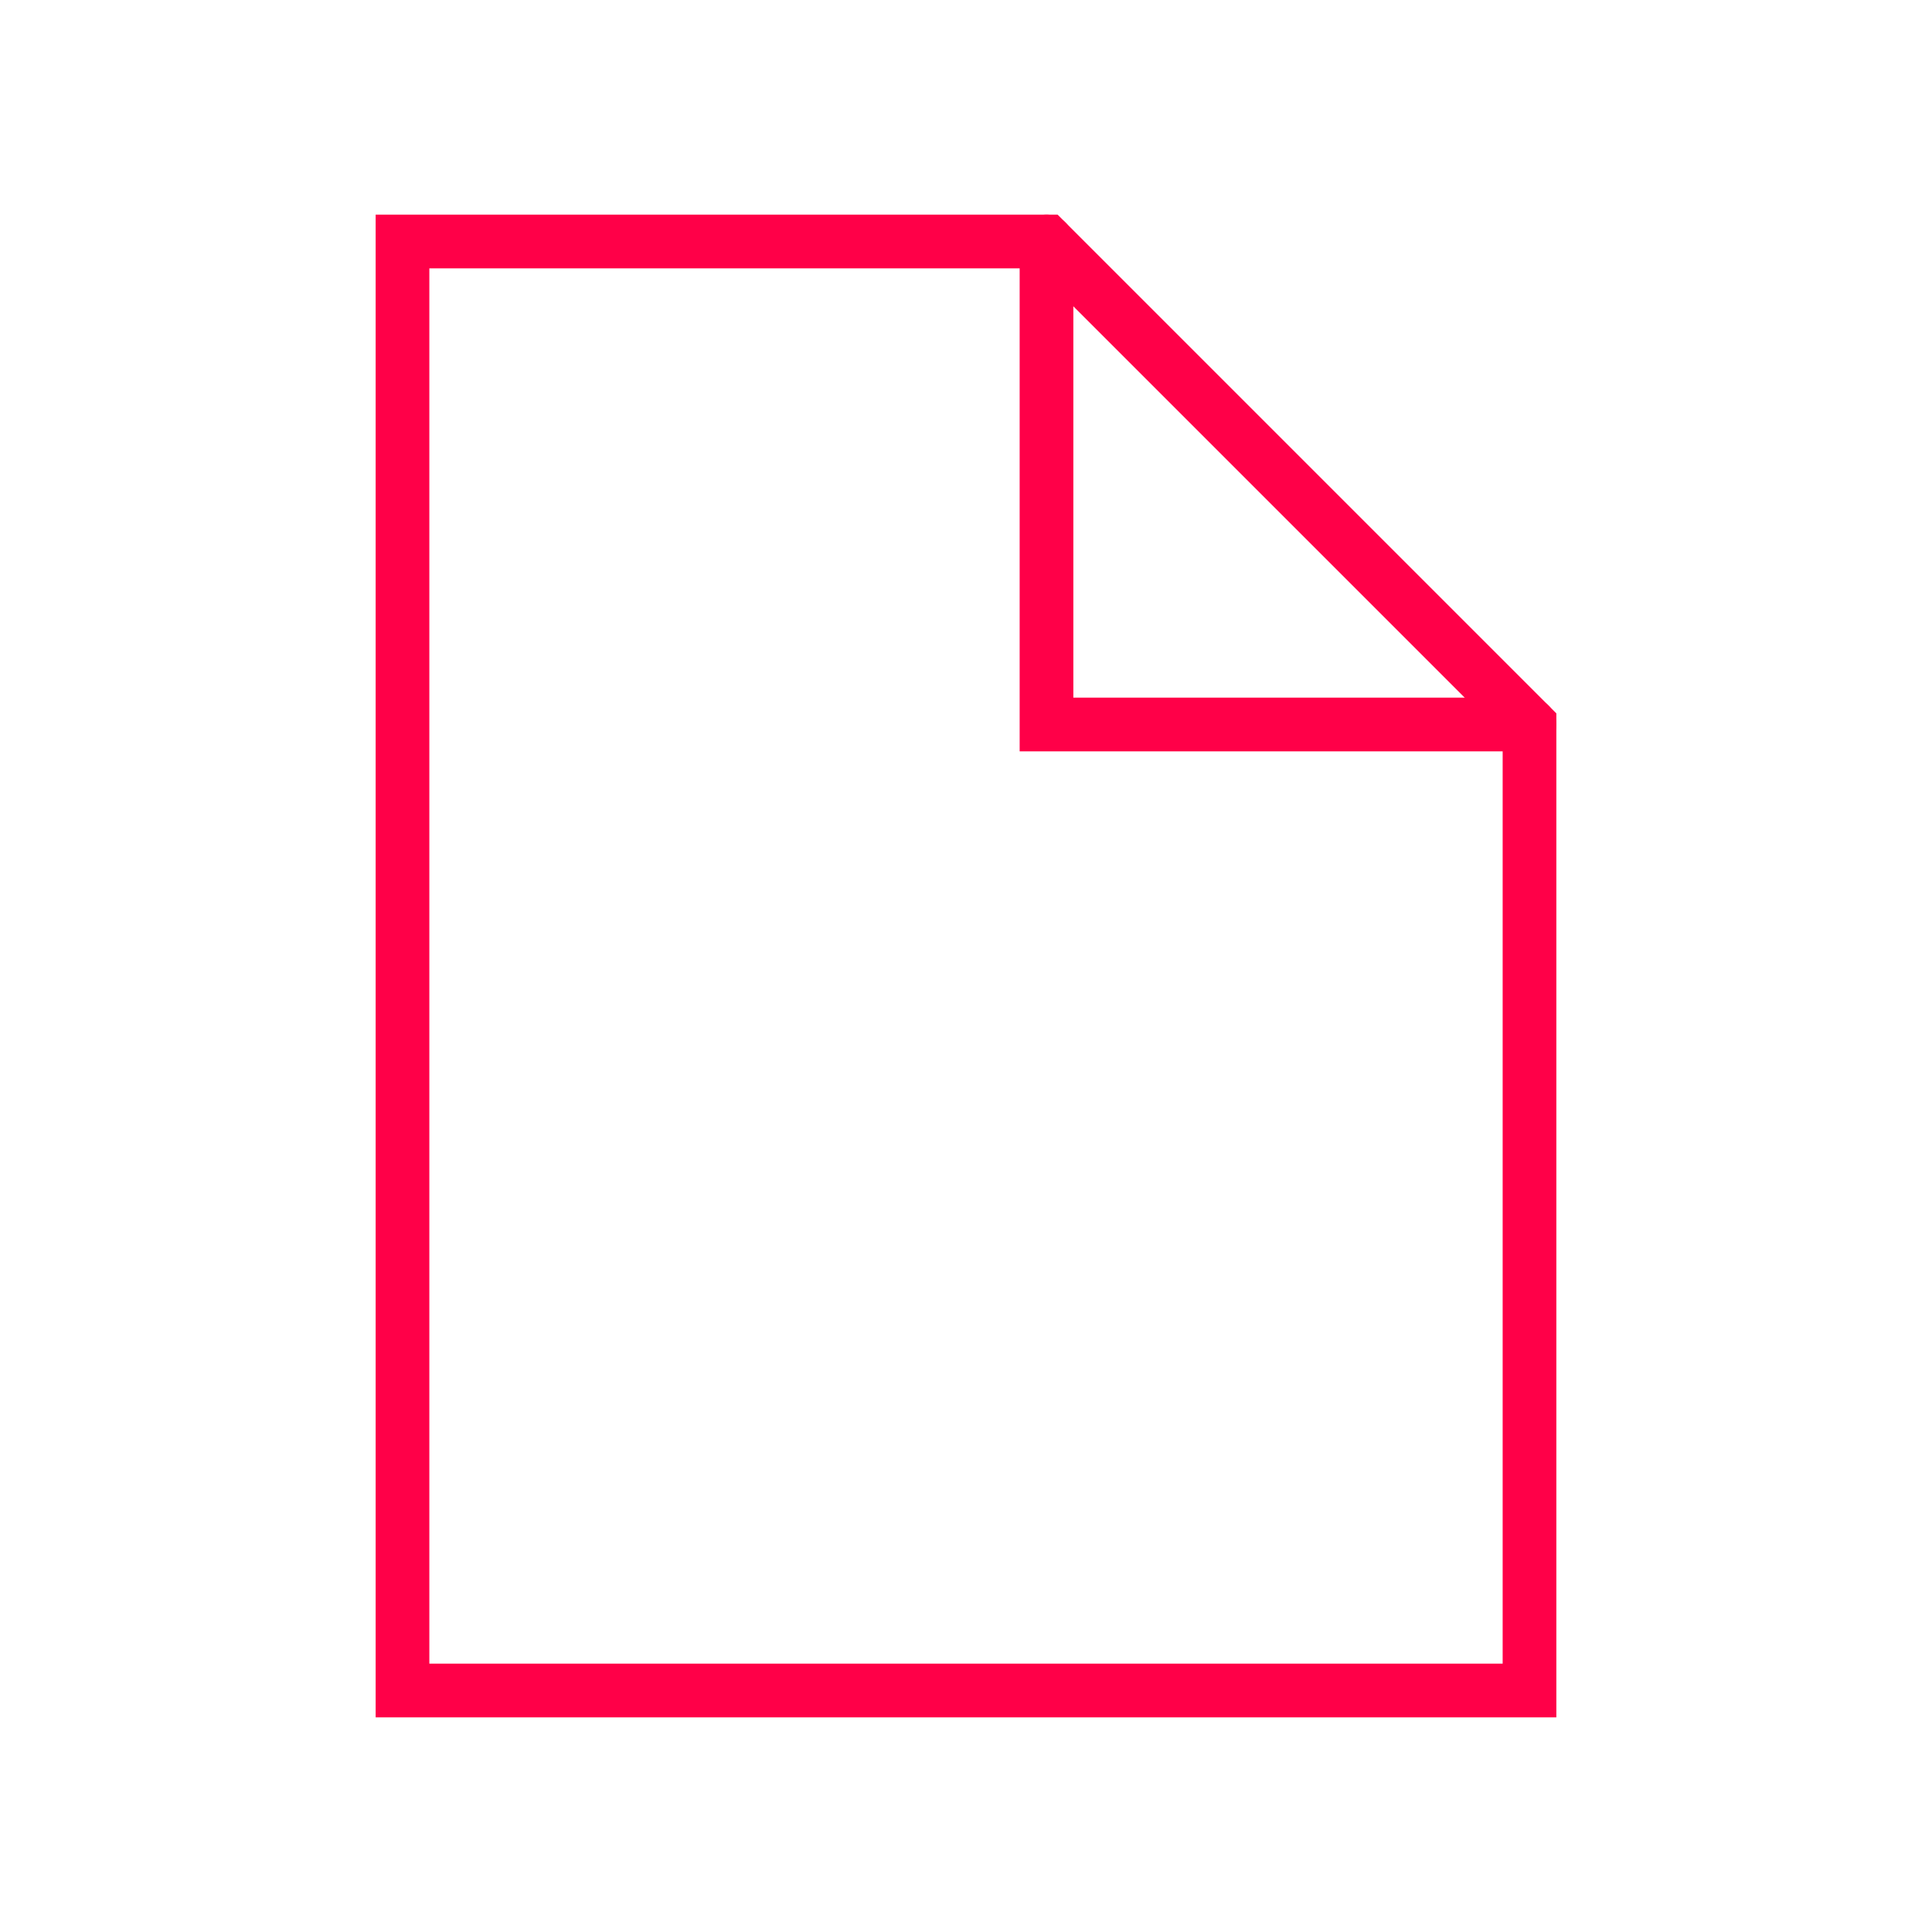
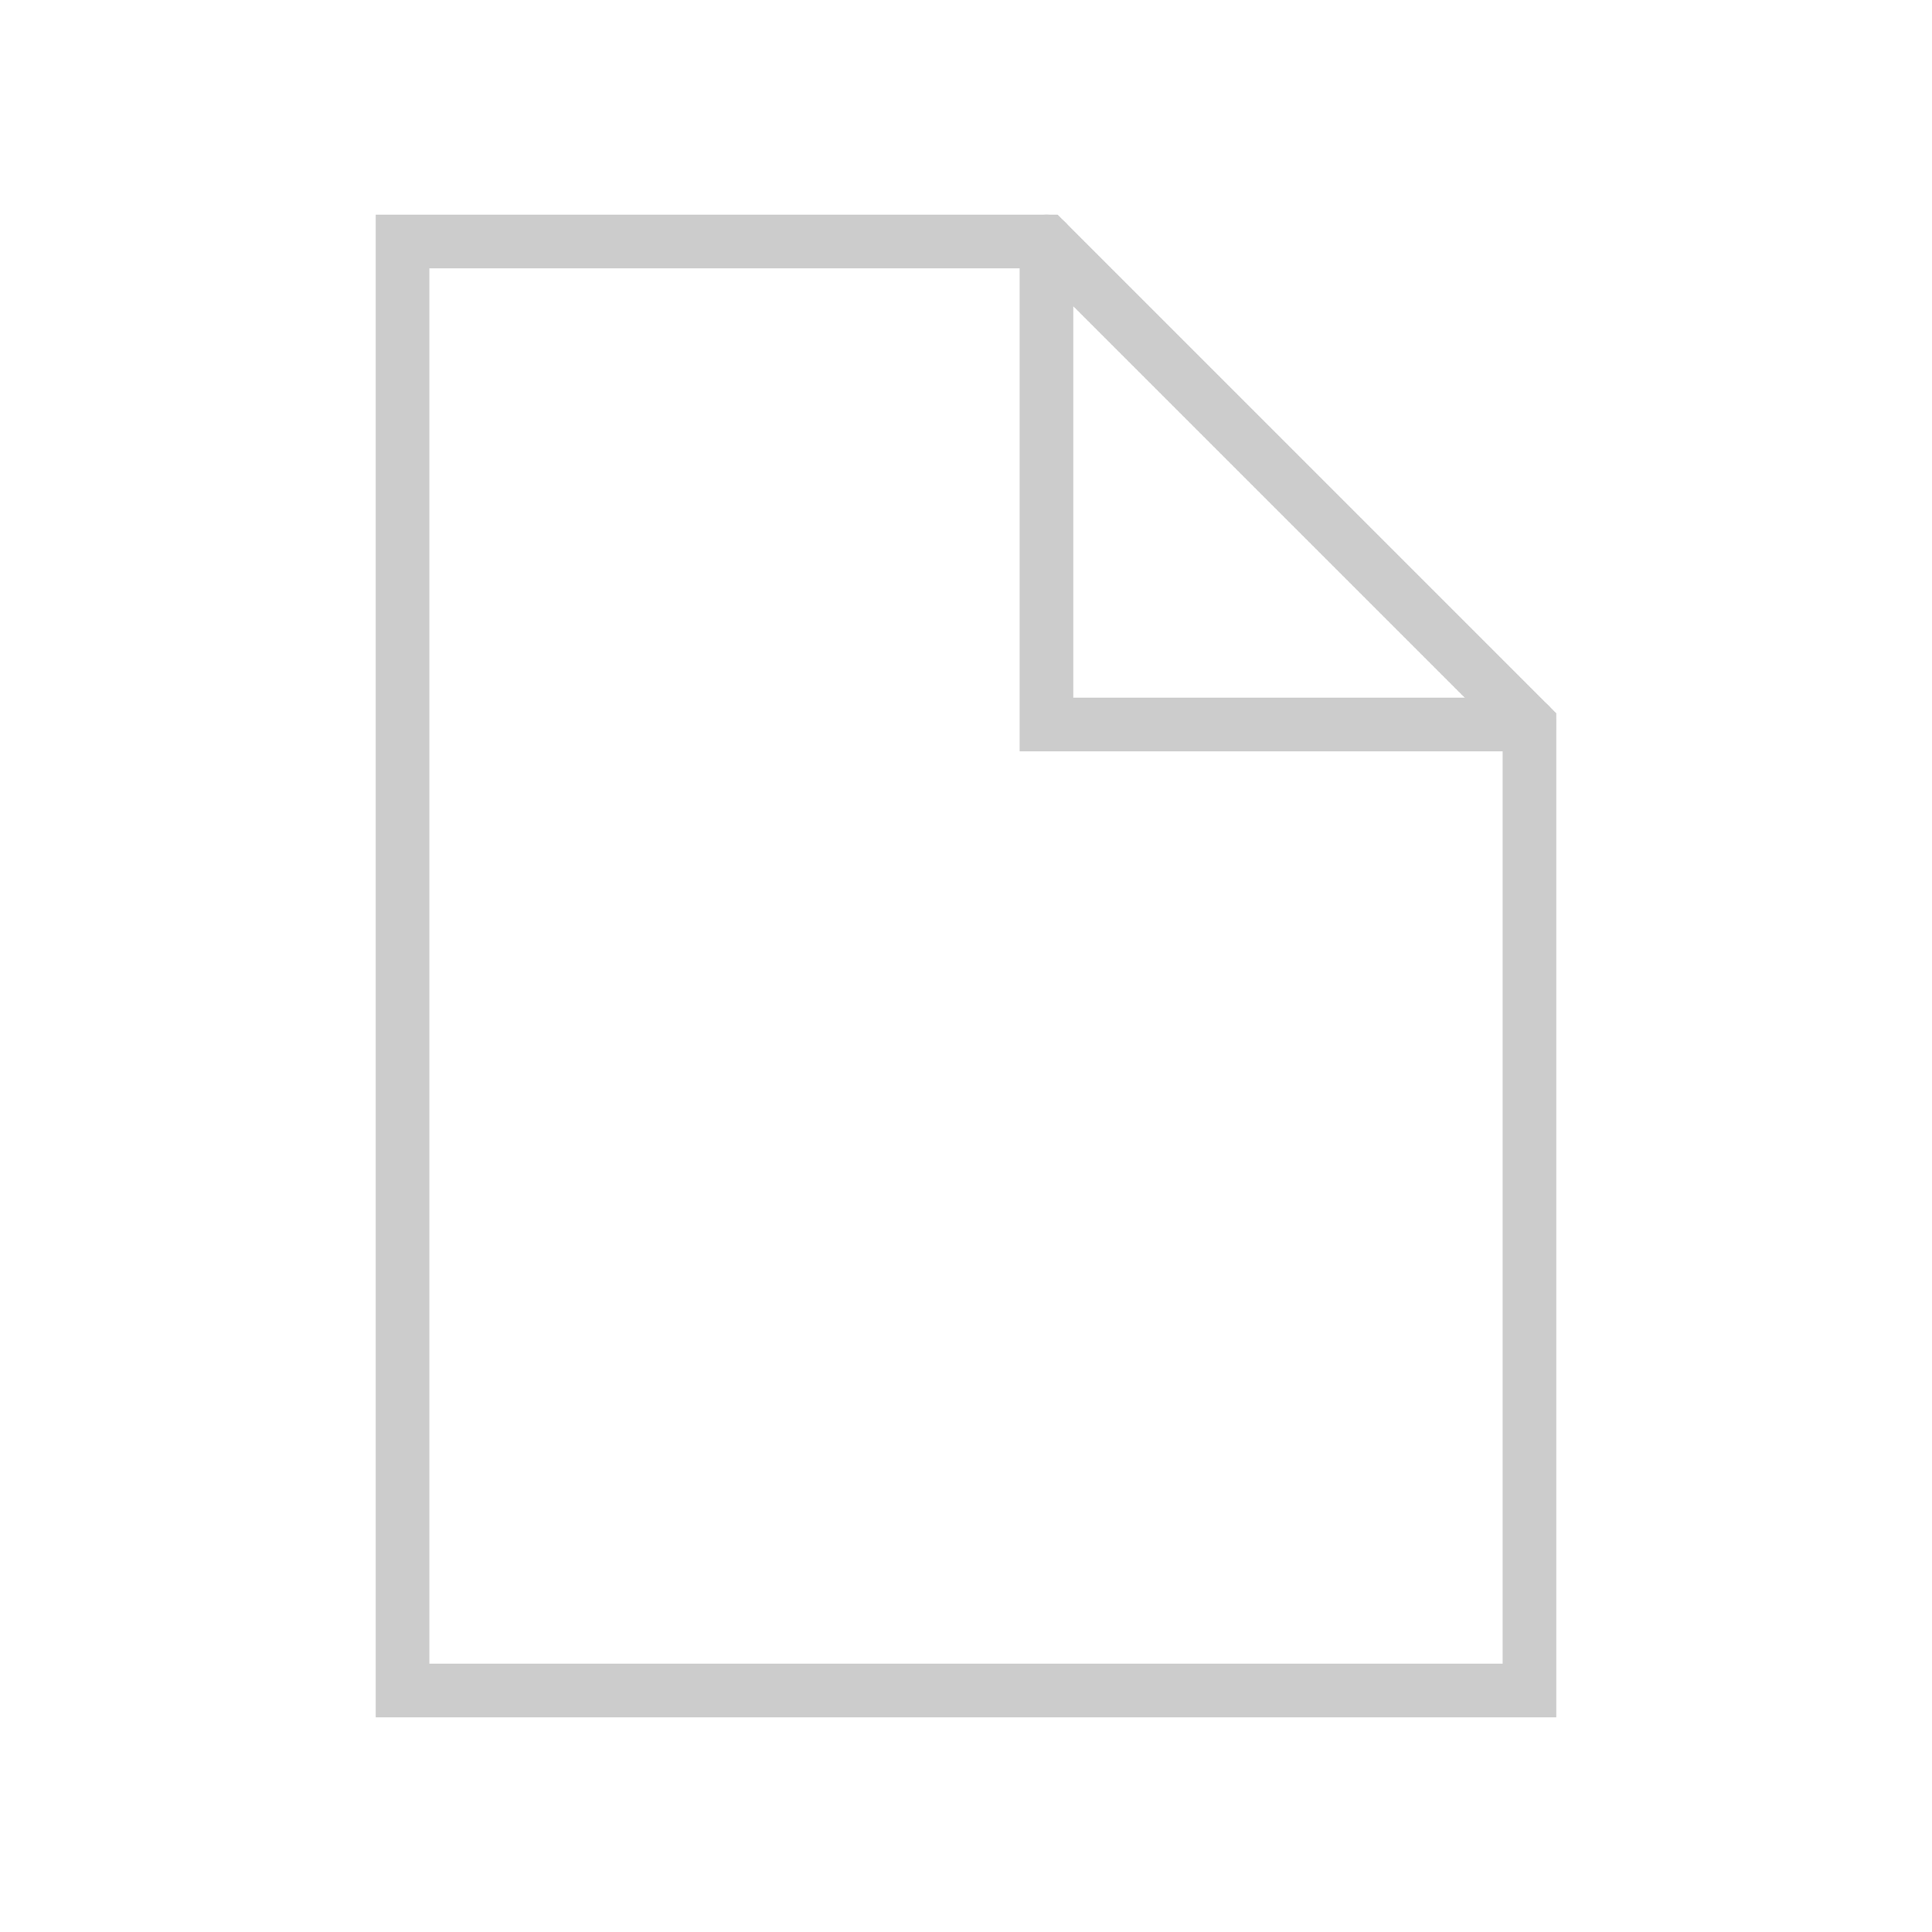
- <svg xmlns="http://www.w3.org/2000/svg" role="img" width="72px" height="72px" viewBox="0 0 24 24" aria-labelledby="fileIconTitle" stroke="#ff0048" stroke-width="0.667" stroke-linecap="square" stroke-linejoin="miter" fill="none" color="#ff0048">
+ <svg xmlns="http://www.w3.org/2000/svg" role="img" width="72px" height="72px" viewBox="0 0 24 24" aria-labelledby="fileIconTitle" stroke="#cccccc" stroke-width="0.667" stroke-linecap="square" stroke-linejoin="miter" fill="none" color="#cccccc">
  <path stroke-linecap="round" d="M13 3v6h6" />
  <path d="M13 3l6 6v12H5V3z" />
</svg>
